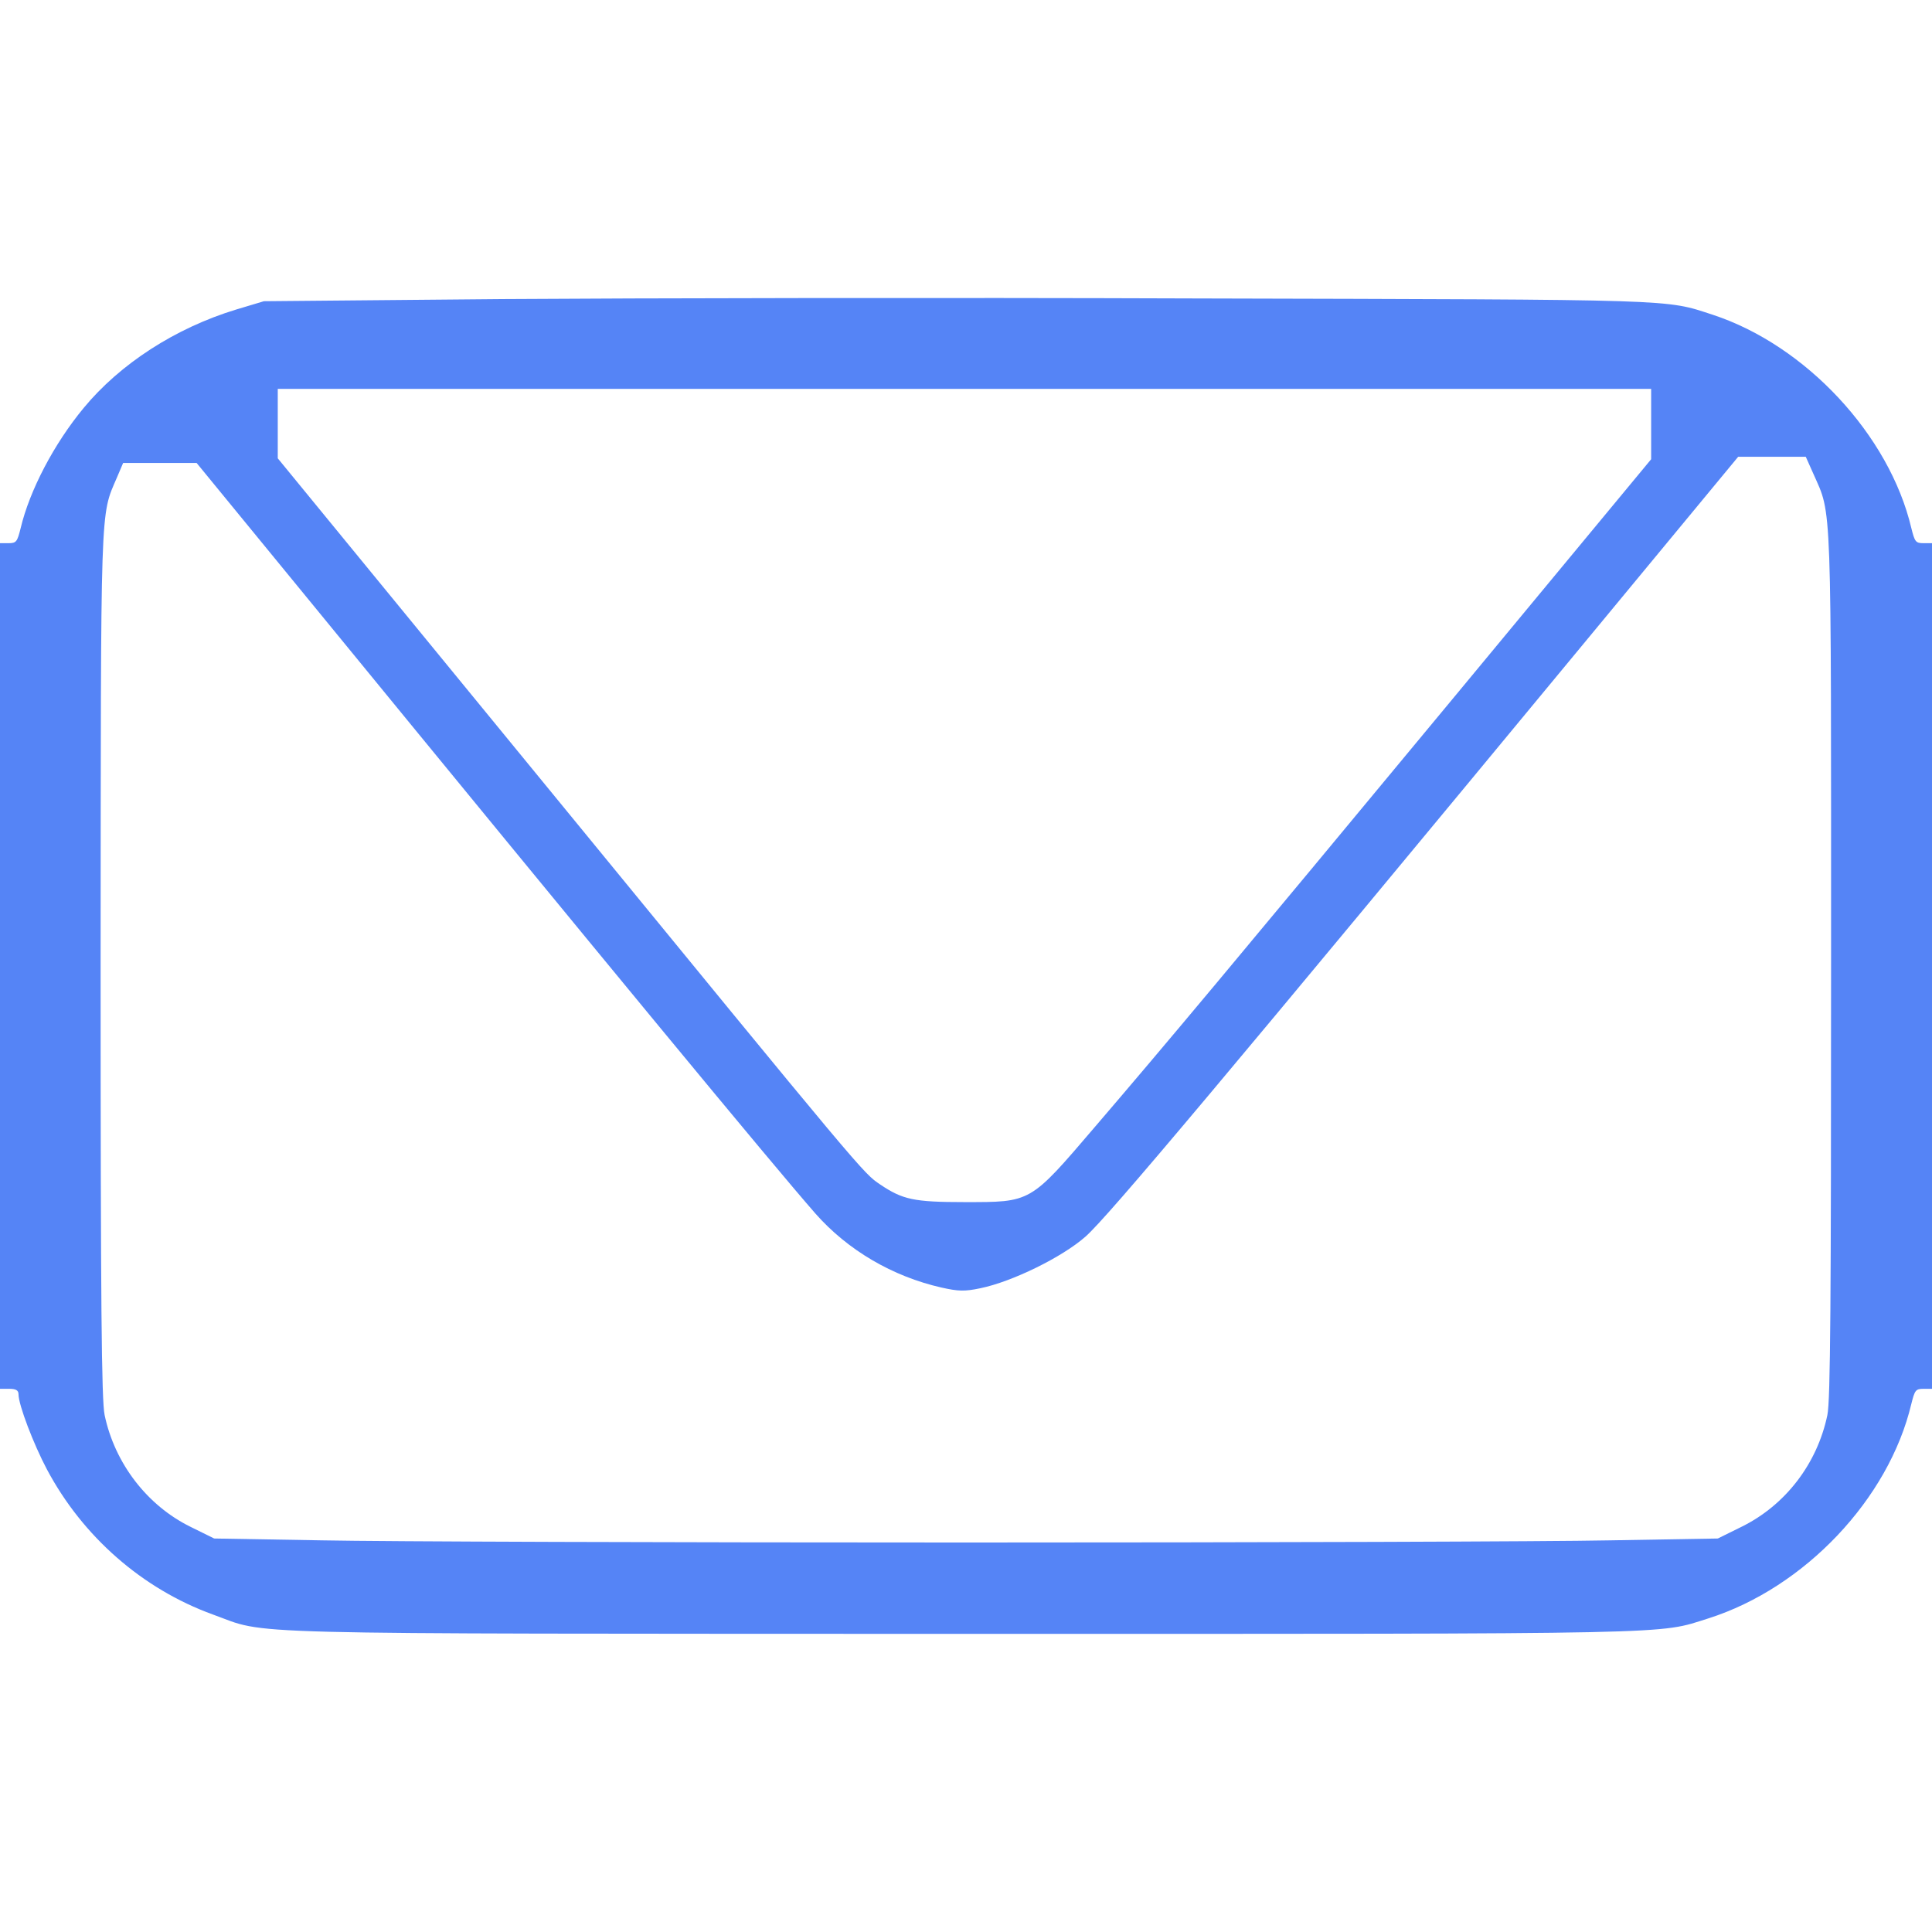
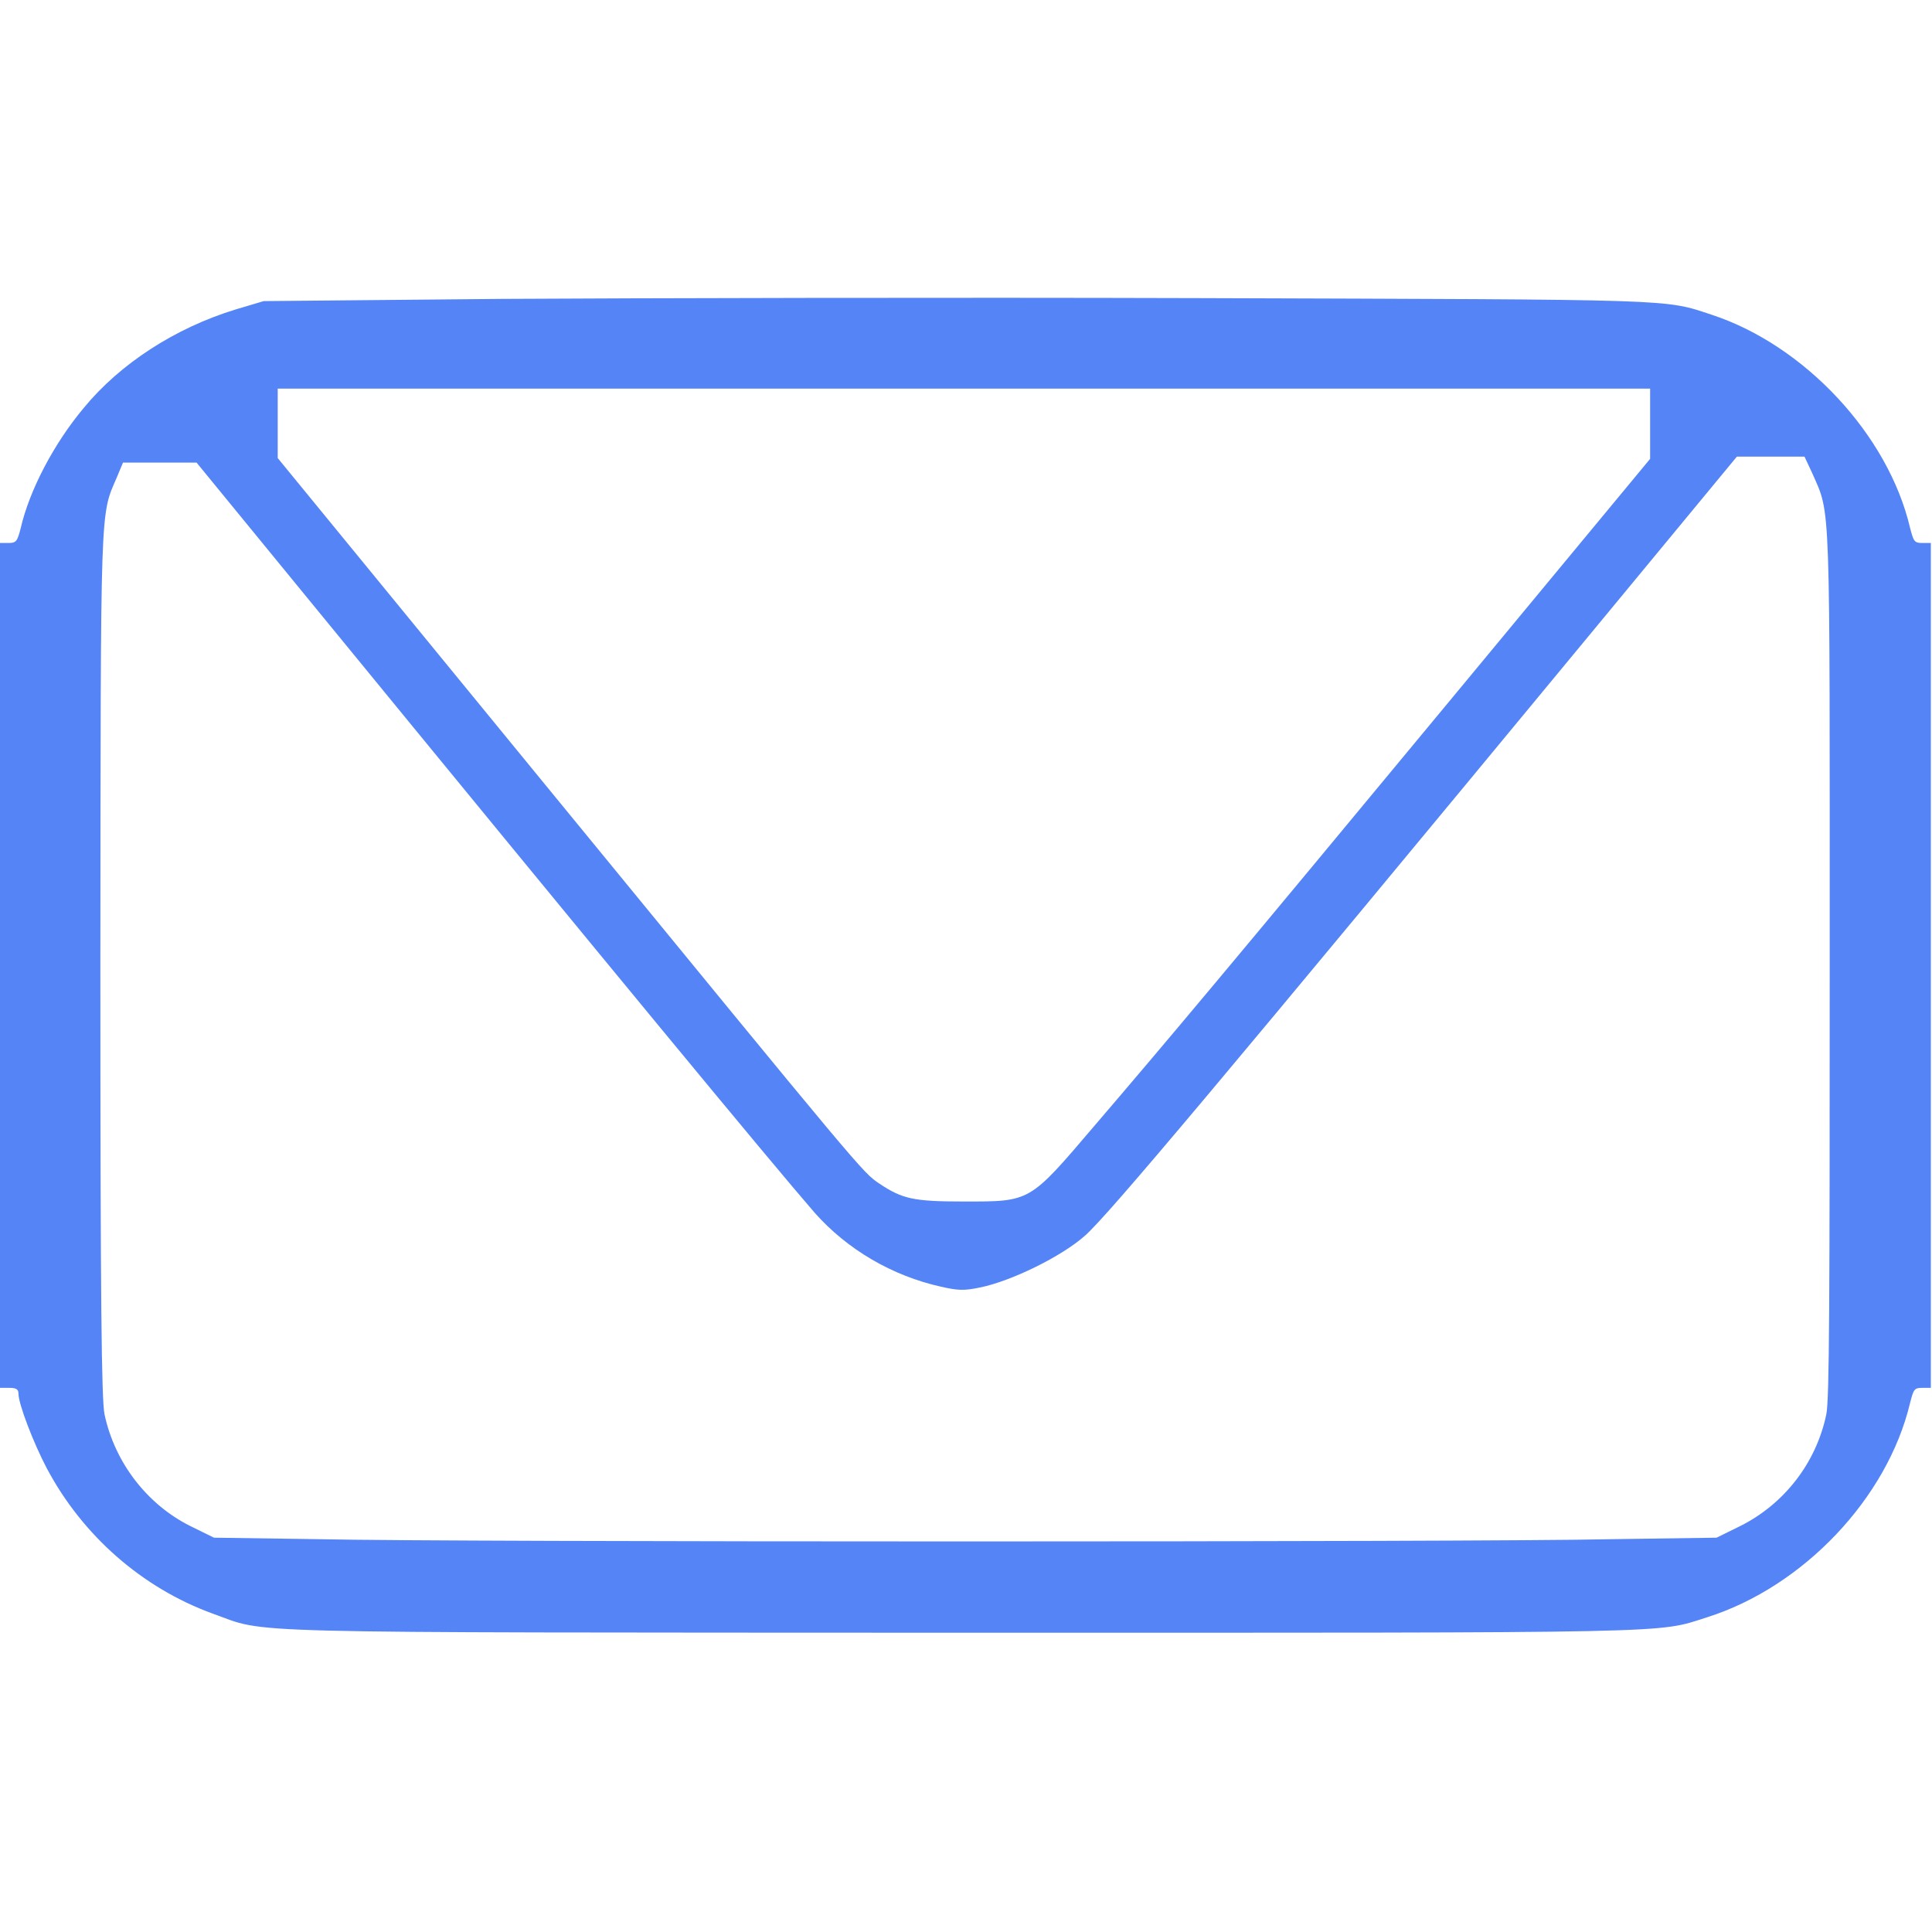
- <svg xmlns="http://www.w3.org/2000/svg" version="1.0" width="626pt" height="626pt" viewBox="0 0 626 626" preserveAspectRatio="xMidYMid meet">
-   <g transform="translate(0,626) scale(0.1,-0.1)" fill="#5584F6" stroke="none">
-     <path d="M1630 5291 l-775 -7 -90 -27 c-197 -60 -376 -176 -494 -319 -96 -116 -175 -267 -204 -389 -11 -44 -14 -49 -39 -49 l-28 0 0 -1370 0 -1370 30 0 c22 0 30 -5 30 -18 0 -34 49 -162 92 -243 116 -218 309 -387 537 -470 186 -67 8 -62 2436 -63 2353 0 2244 -2 2410 50 312 99 585 387 658 695 11 44 14 49 39 49 l28 0 0 1370 0 1370 -28 0 c-25 0 -28 5 -39 49 -71 301 -342 592 -643 691 -157 51 -96 49 -1672 53 -810 3 -1822 1 -2248 -2z m3720 -405 l0 -114 -637 -769 c-732 -883 -931 -1121 -1165 -1394 -212 -248 -206 -244 -423 -244 -164 0 -200 8 -273 57 -56 38 -46 26 -1072 1279 l-880 1074 0 113 0 112 2225 0 2225 0 0 -114z m526 -162 c60 -136 57 -59 57 -1589 0 -1092 -2 -1413 -12 -1460 -33 -158 -136 -292 -278 -362 l-77 -38 -350 -6 c-193 -4 -1132 -7 -2086 -7 -954 0 -1893 3 -2086 7 l-350 6 -77 38 c-140 69 -245 205 -278 362 -10 47 -13 359 -13 1460 1 1515 -2 1450 53 1578 l20 47 119 0 119 0 354 -432 c988 -1207 1506 -1834 1651 -2000 105 -119 250 -204 409 -240 54 -12 74 -13 126 -2 102 21 264 100 340 167 72 63 453 517 1642 1955 l473 572 110 0 109 0 25 -56z" />
+ <svg xmlns="http://www.w3.org/2000/svg" width="20pt" height="20pt" viewBox="0 0 20 20" version="1.1">
+   <g id="surface1">
+     <path style=" stroke:none;fill-rule:nonzero;fill:rgb(33.333%,51.765%,96.471%);fill-opacity:1;" d="M 5.203 3.094 L 2.73 3.117 L 2.441 3.203 C 1.812 3.395 1.242 3.766 0.867 4.223 C 0.559 4.59 0.305 5.074 0.215 5.465 C 0.18 5.602 0.168 5.621 0.09 5.621 L 0 5.621 L 0 14.367 L 0.098 14.367 C 0.168 14.367 0.191 14.383 0.191 14.426 C 0.191 14.535 0.348 14.941 0.484 15.199 C 0.855 15.898 1.473 16.438 2.199 16.703 C 2.793 16.914 2.227 16.898 9.977 16.902 C 17.492 16.902 17.141 16.91 17.672 16.742 C 18.668 16.426 19.539 15.508 19.773 14.523 C 19.809 14.383 19.816 14.367 19.898 14.367 L 19.988 14.367 L 19.988 5.621 L 19.898 5.621 C 19.816 5.621 19.809 5.602 19.773 5.465 C 19.547 4.5 18.68 3.574 17.719 3.258 C 17.219 3.094 17.414 3.102 12.383 3.086 C 9.797 3.078 6.566 3.086 5.203 3.094 Z M 17.082 4.387 L 17.082 4.75 L 15.047 7.207 C 12.711 10.027 12.074 10.785 11.328 11.656 C 10.652 12.449 10.672 12.438 9.977 12.438 C 9.453 12.438 9.34 12.41 9.105 12.254 C 8.926 12.133 8.961 12.172 5.684 8.172 L 2.875 4.742 L 2.875 4.023 L 17.082 4.023 Z M 18.762 4.902 C 18.953 5.34 18.941 5.094 18.941 9.977 C 18.941 13.465 18.938 14.488 18.906 14.641 C 18.801 15.145 18.469 15.57 18.016 15.797 L 17.77 15.918 L 16.652 15.934 C 16.039 15.949 13.039 15.957 9.992 15.957 C 6.949 15.957 3.949 15.949 3.332 15.934 L 2.215 15.918 L 1.969 15.797 C 1.523 15.574 1.188 15.141 1.082 14.641 C 1.051 14.488 1.039 13.492 1.039 9.977 C 1.043 5.141 1.035 5.348 1.211 4.938 L 1.273 4.789 L 2.035 4.789 L 3.164 6.168 C 6.32 10.023 7.973 12.023 8.434 12.555 C 8.77 12.934 9.234 13.207 9.742 13.32 C 9.914 13.359 9.977 13.363 10.145 13.328 C 10.469 13.262 10.988 13.008 11.23 12.793 C 11.461 12.594 12.676 11.145 16.473 6.551 L 17.98 4.727 L 18.68 4.727 Z M 18.762 4.902 " />
  </g>
</svg>
